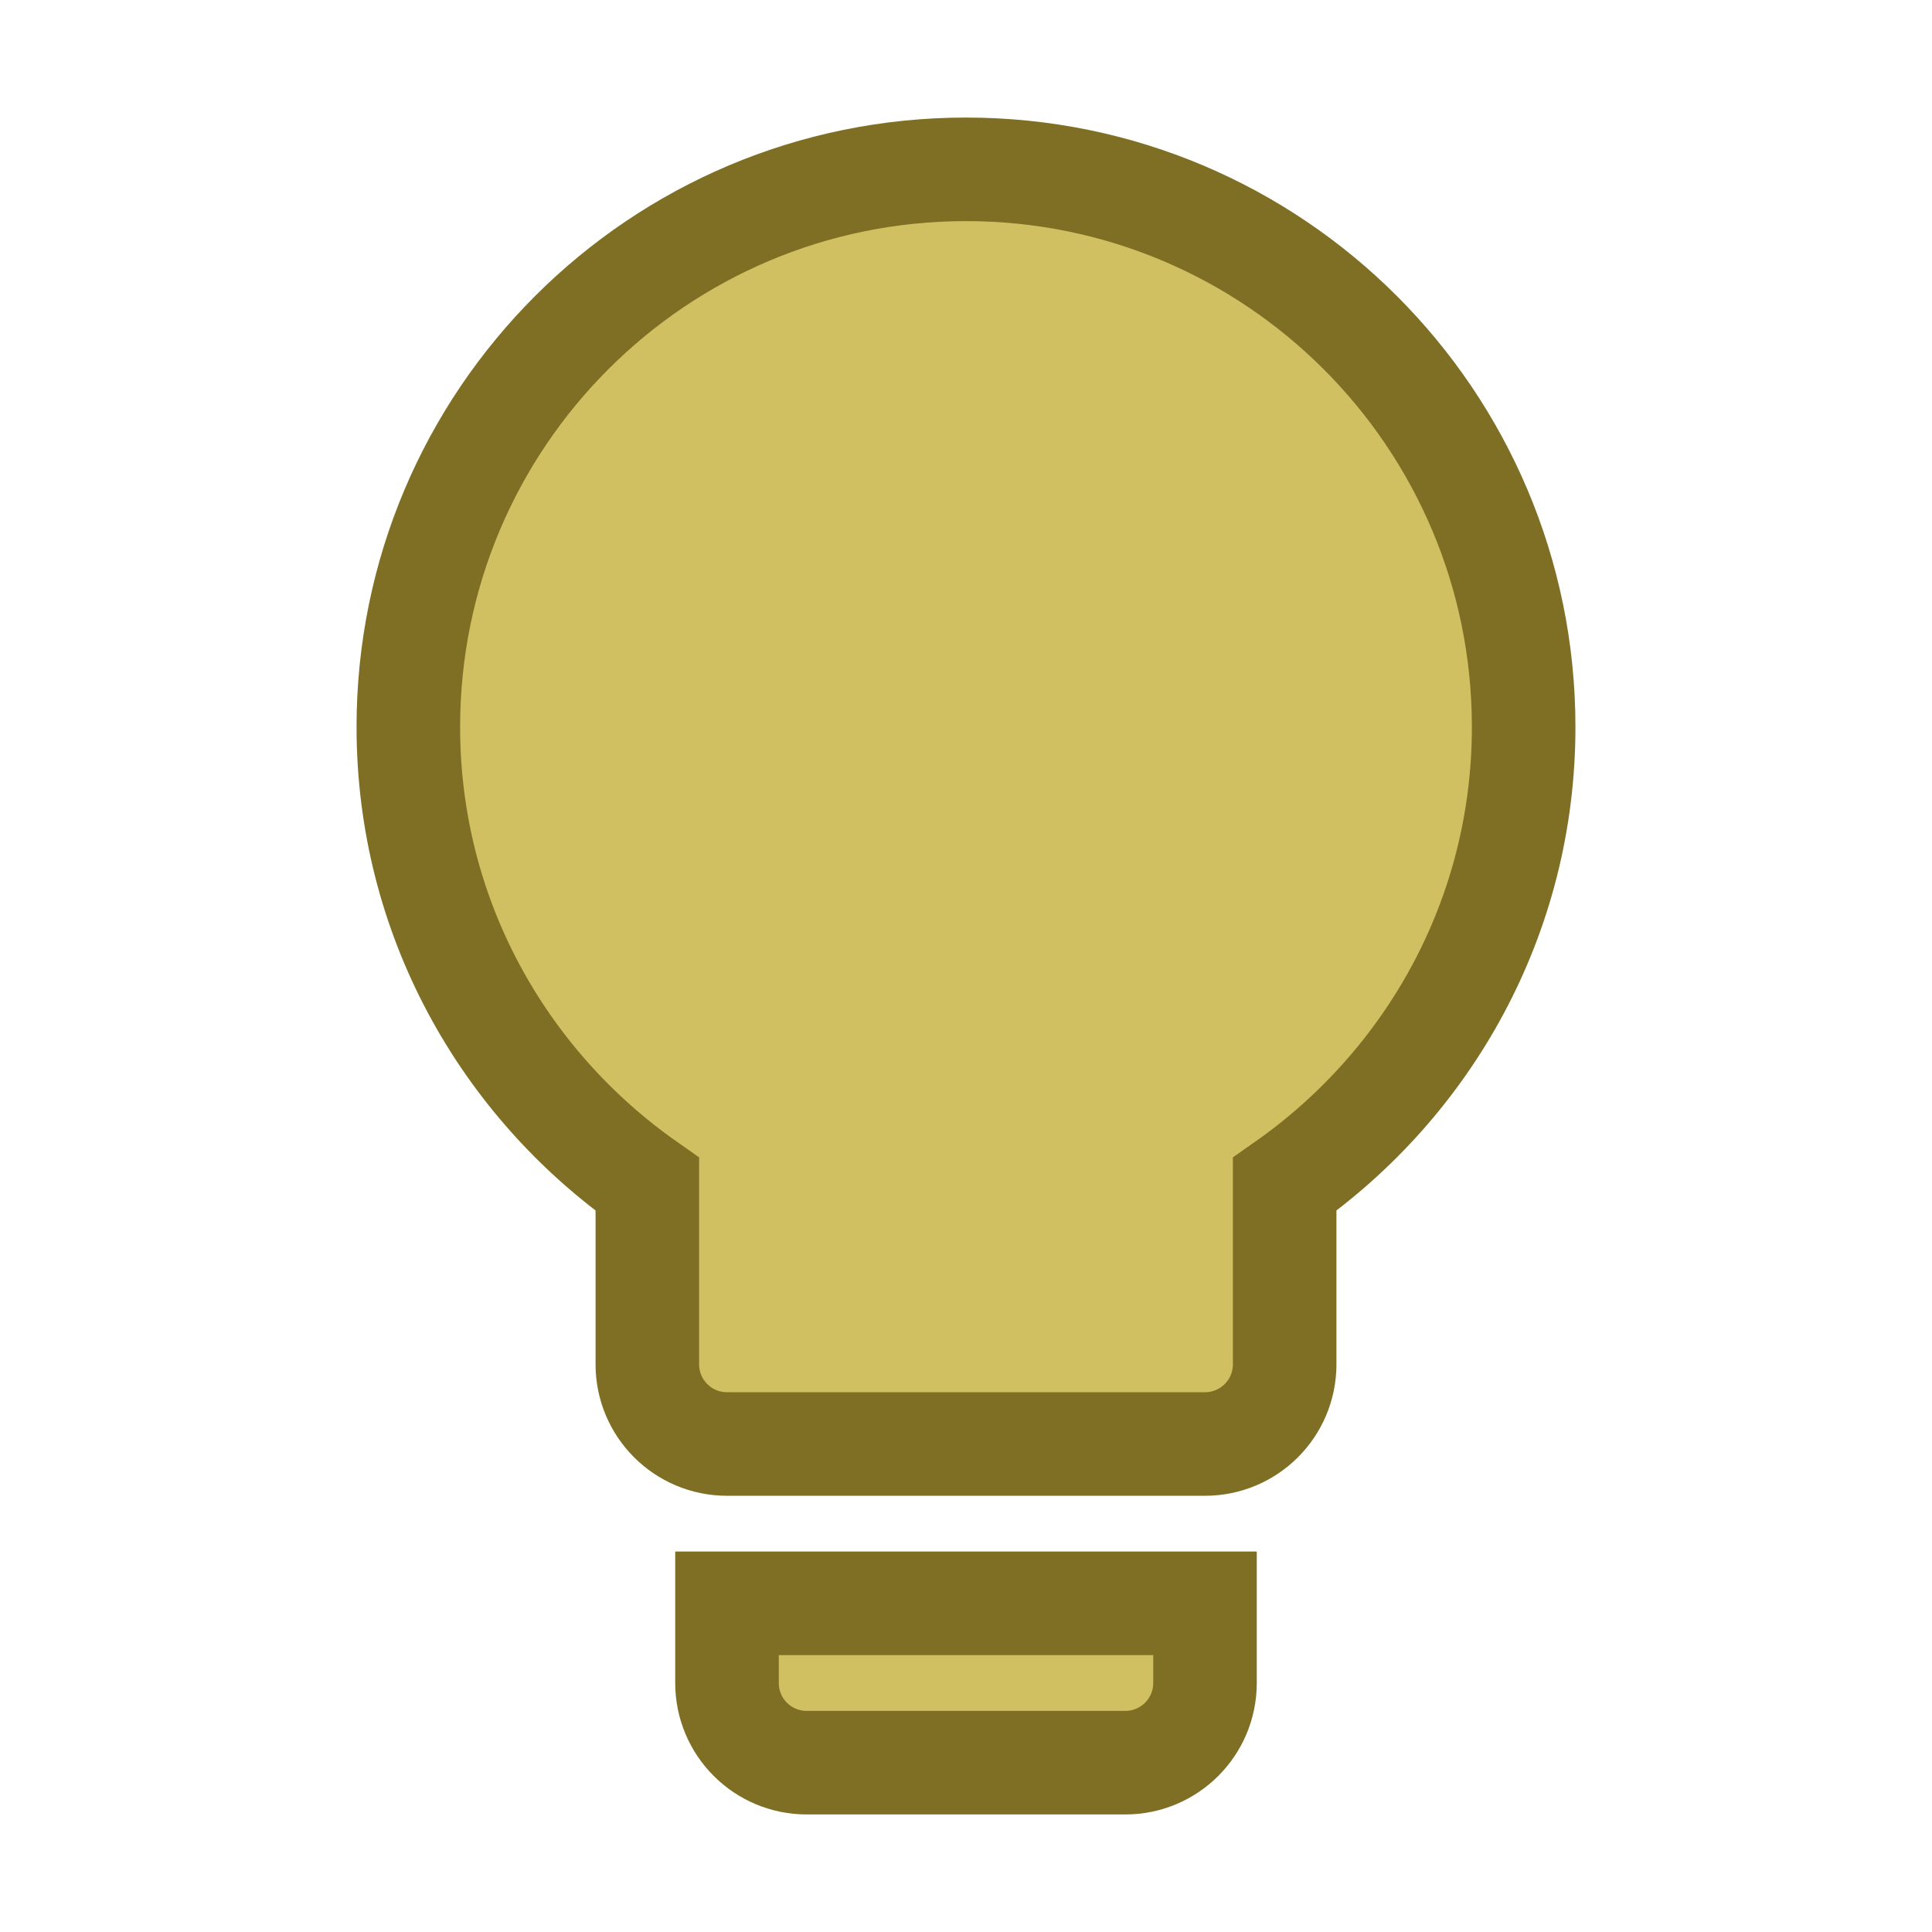
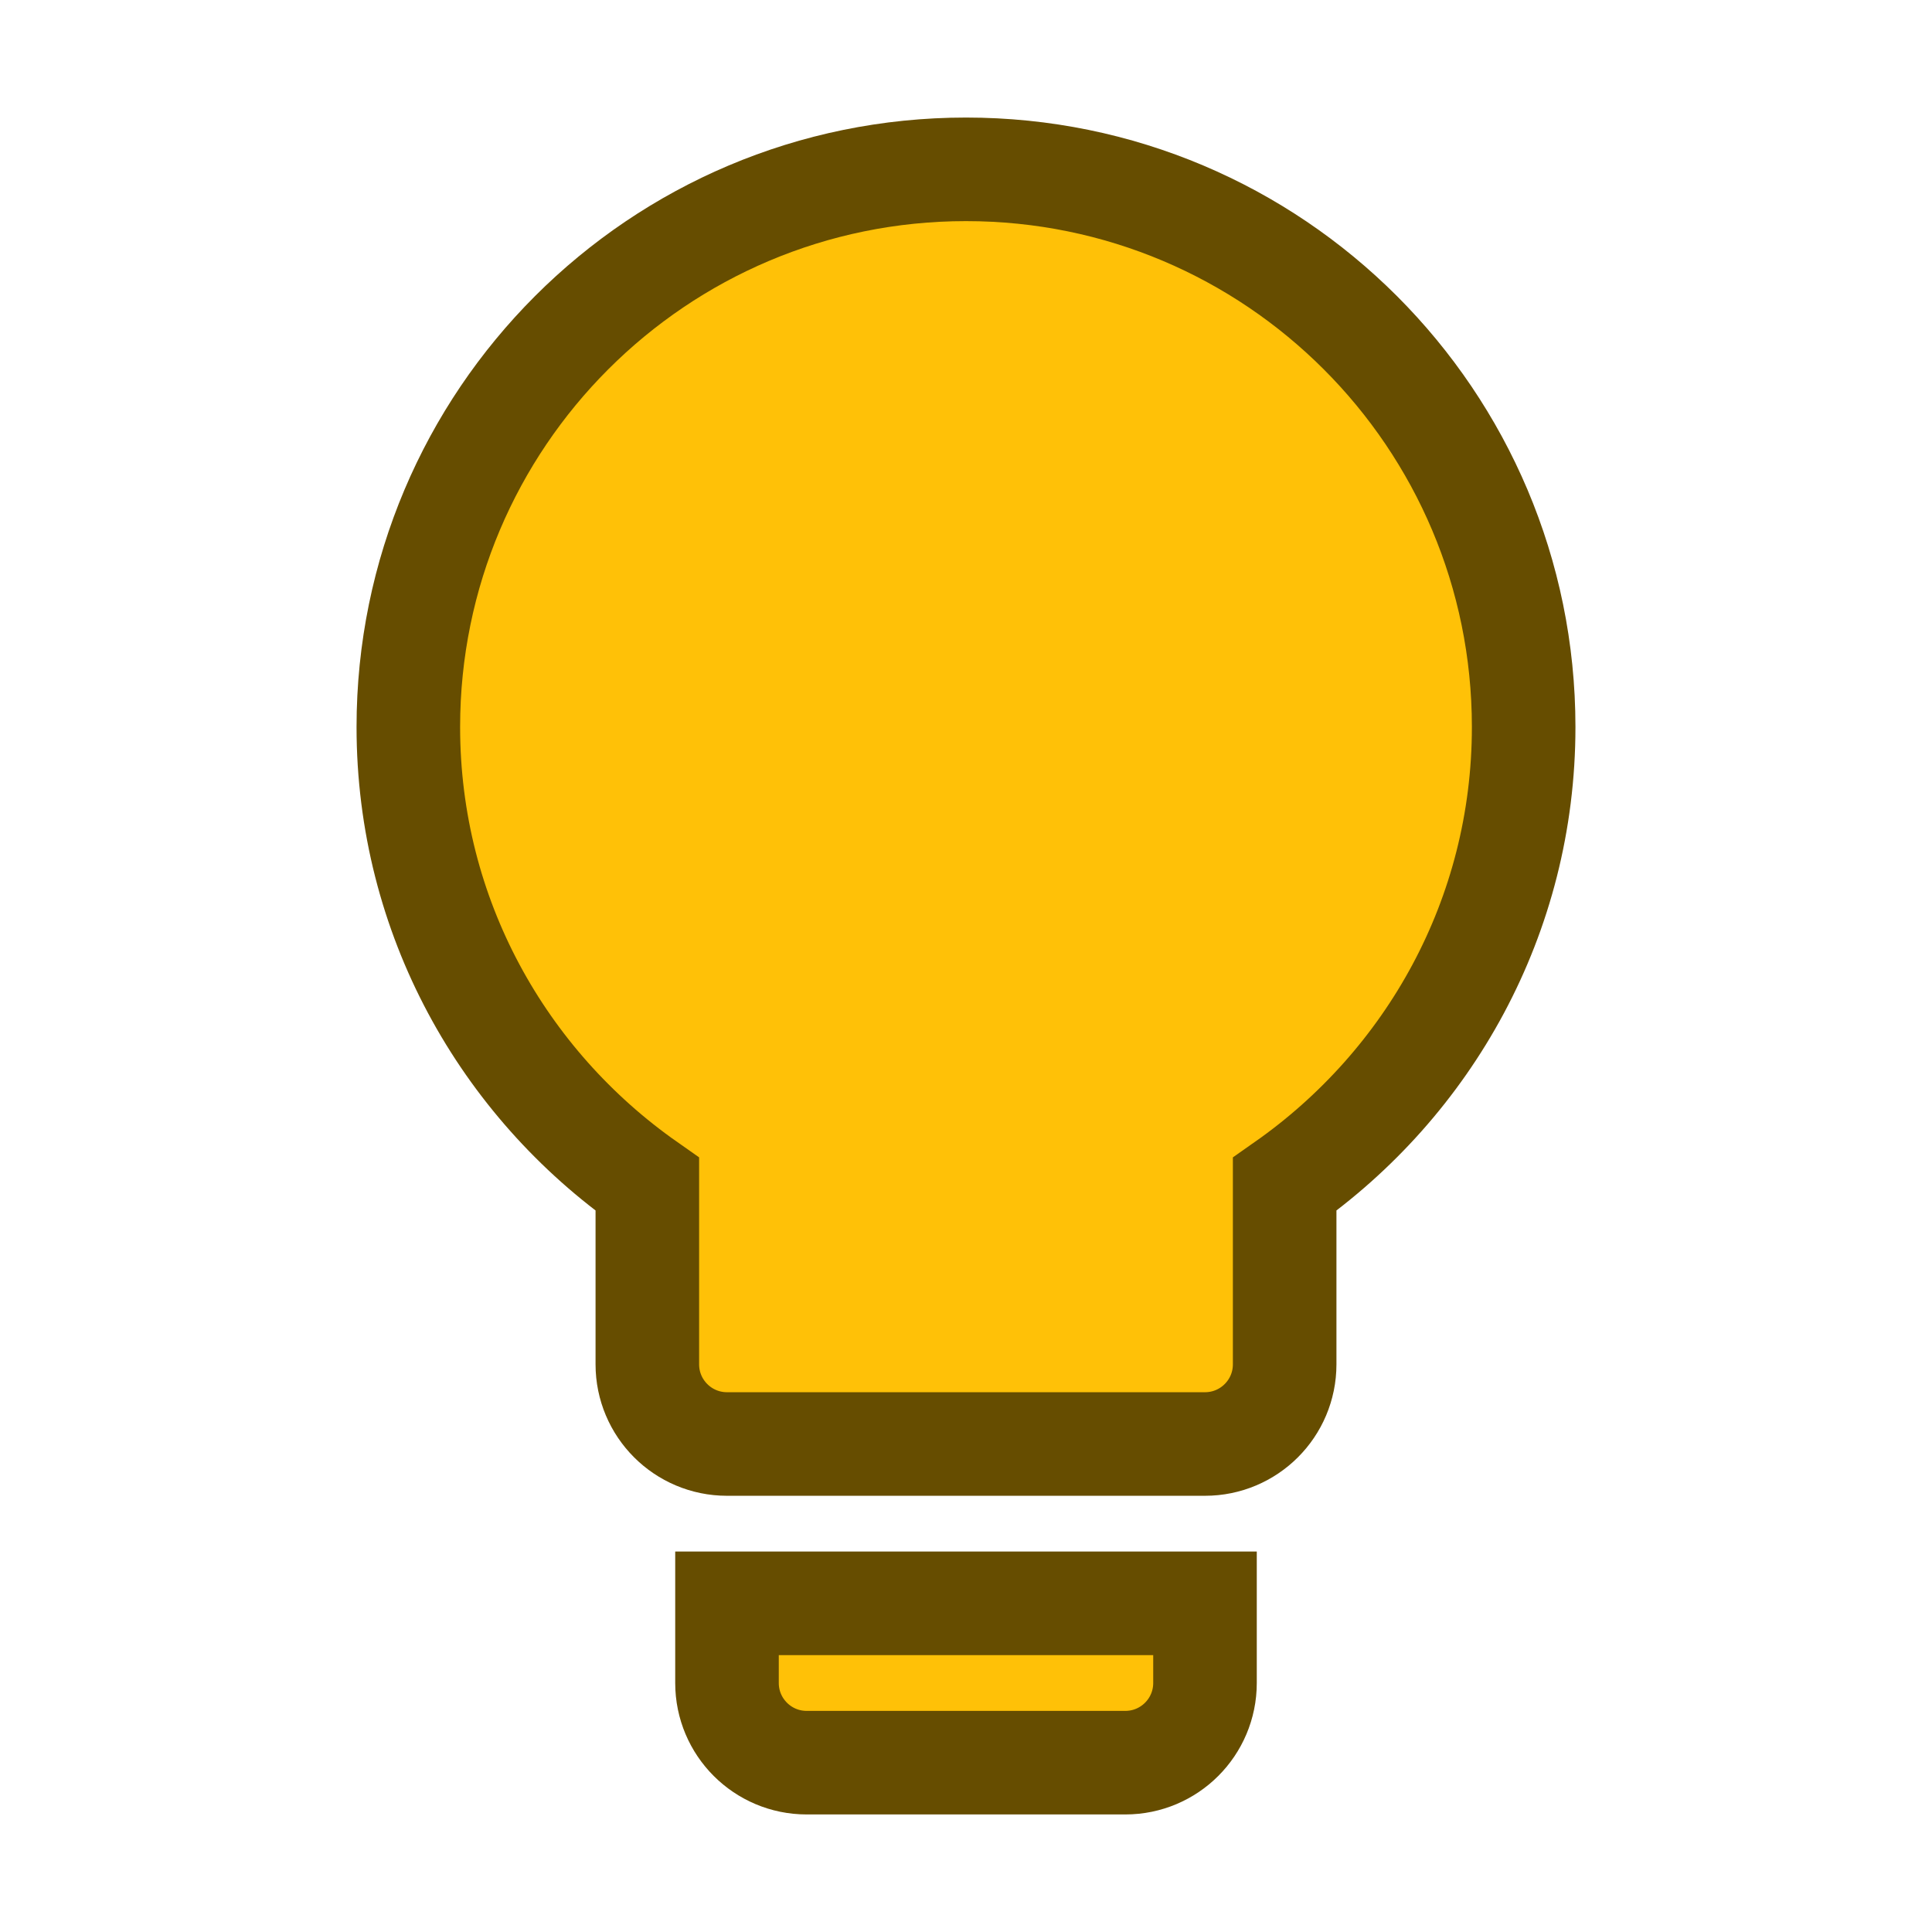
<svg xmlns="http://www.w3.org/2000/svg" viewBox="0 0 256 256" version="1.1" id="svg4" width="256" height="256">
  <defs id="defs8" />
-   <path d="M 128,22.438 A 73.894,73.894 0 0 0 54.106,96.331 c 0,25.124 12.562,47.186 31.669,60.593 v 23.857 a 10.556,10.556 0 0 0 10.556,10.556 h 63.337 a 10.556,10.556 0 0 0 10.556,-10.556 v -23.857 c 19.107,-13.406 31.669,-35.469 31.669,-60.593 A 73.894,73.894 0 0 0 128,22.438 M 96.331,223.006 a 10.556,10.556 0 0 0 10.556,10.556 h 42.225 a 10.556,10.556 0 0 0 10.556,-10.556 V 212.45 H 96.331 Z" id="path2" style="fill:#d0c062;fill-opacity:1;stroke:#7f6f24;stroke-width:13.723;stroke-dasharray:none;stroke-opacity:1;paint-order:normal" />
+   <path d="M 128,22.438 A 73.894,73.894 0 0 0 54.106,96.331 c 0,25.124 12.562,47.186 31.669,60.593 v 23.857 a 10.556,10.556 0 0 0 10.556,10.556 h 63.337 a 10.556,10.556 0 0 0 10.556,-10.556 v -23.857 c 19.107,-13.406 31.669,-35.469 31.669,-60.593 A 73.894,73.894 0 0 0 128,22.438 M 96.331,223.006 a 10.556,10.556 0 0 0 10.556,10.556 h 42.225 a 10.556,10.556 0 0 0 10.556,-10.556 V 212.45 H 96.331 Z" id="path2" style="fill:#ffc107;fill-opacity:1;stroke:#664d00;stroke-width:13.723;stroke-dasharray:none;stroke-opacity:1;paint-order:normal" />
</svg>
